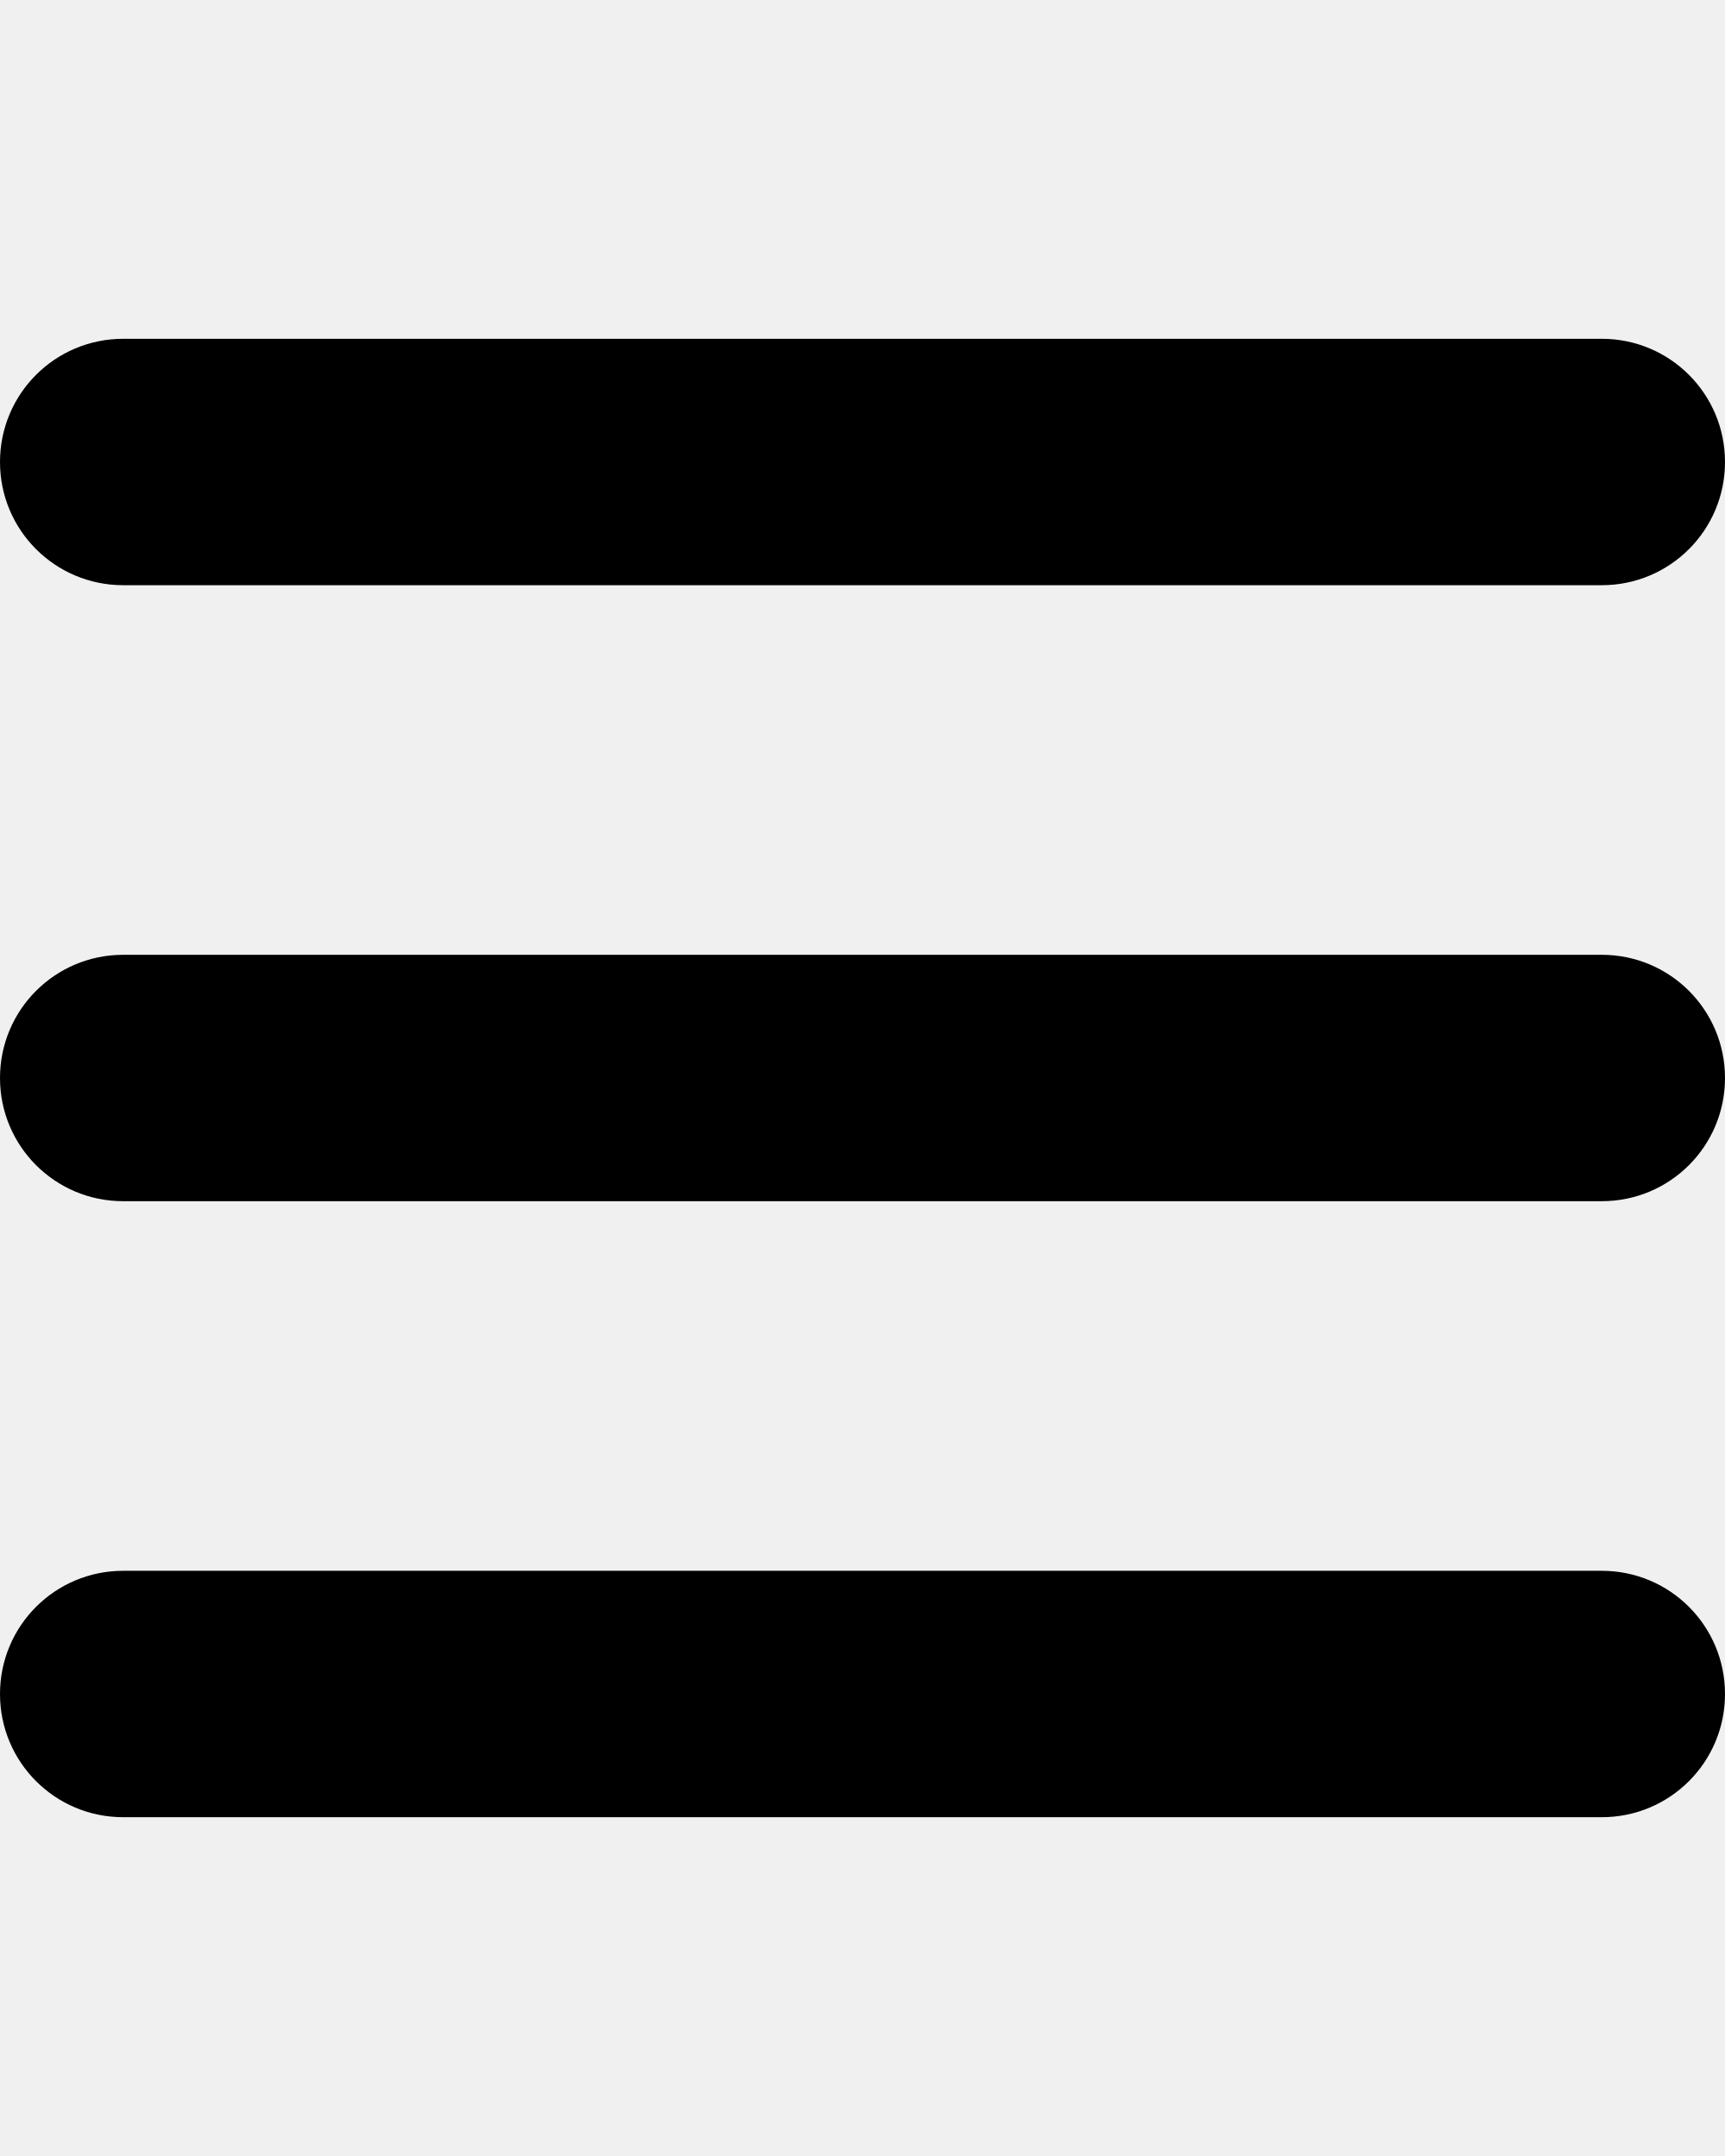
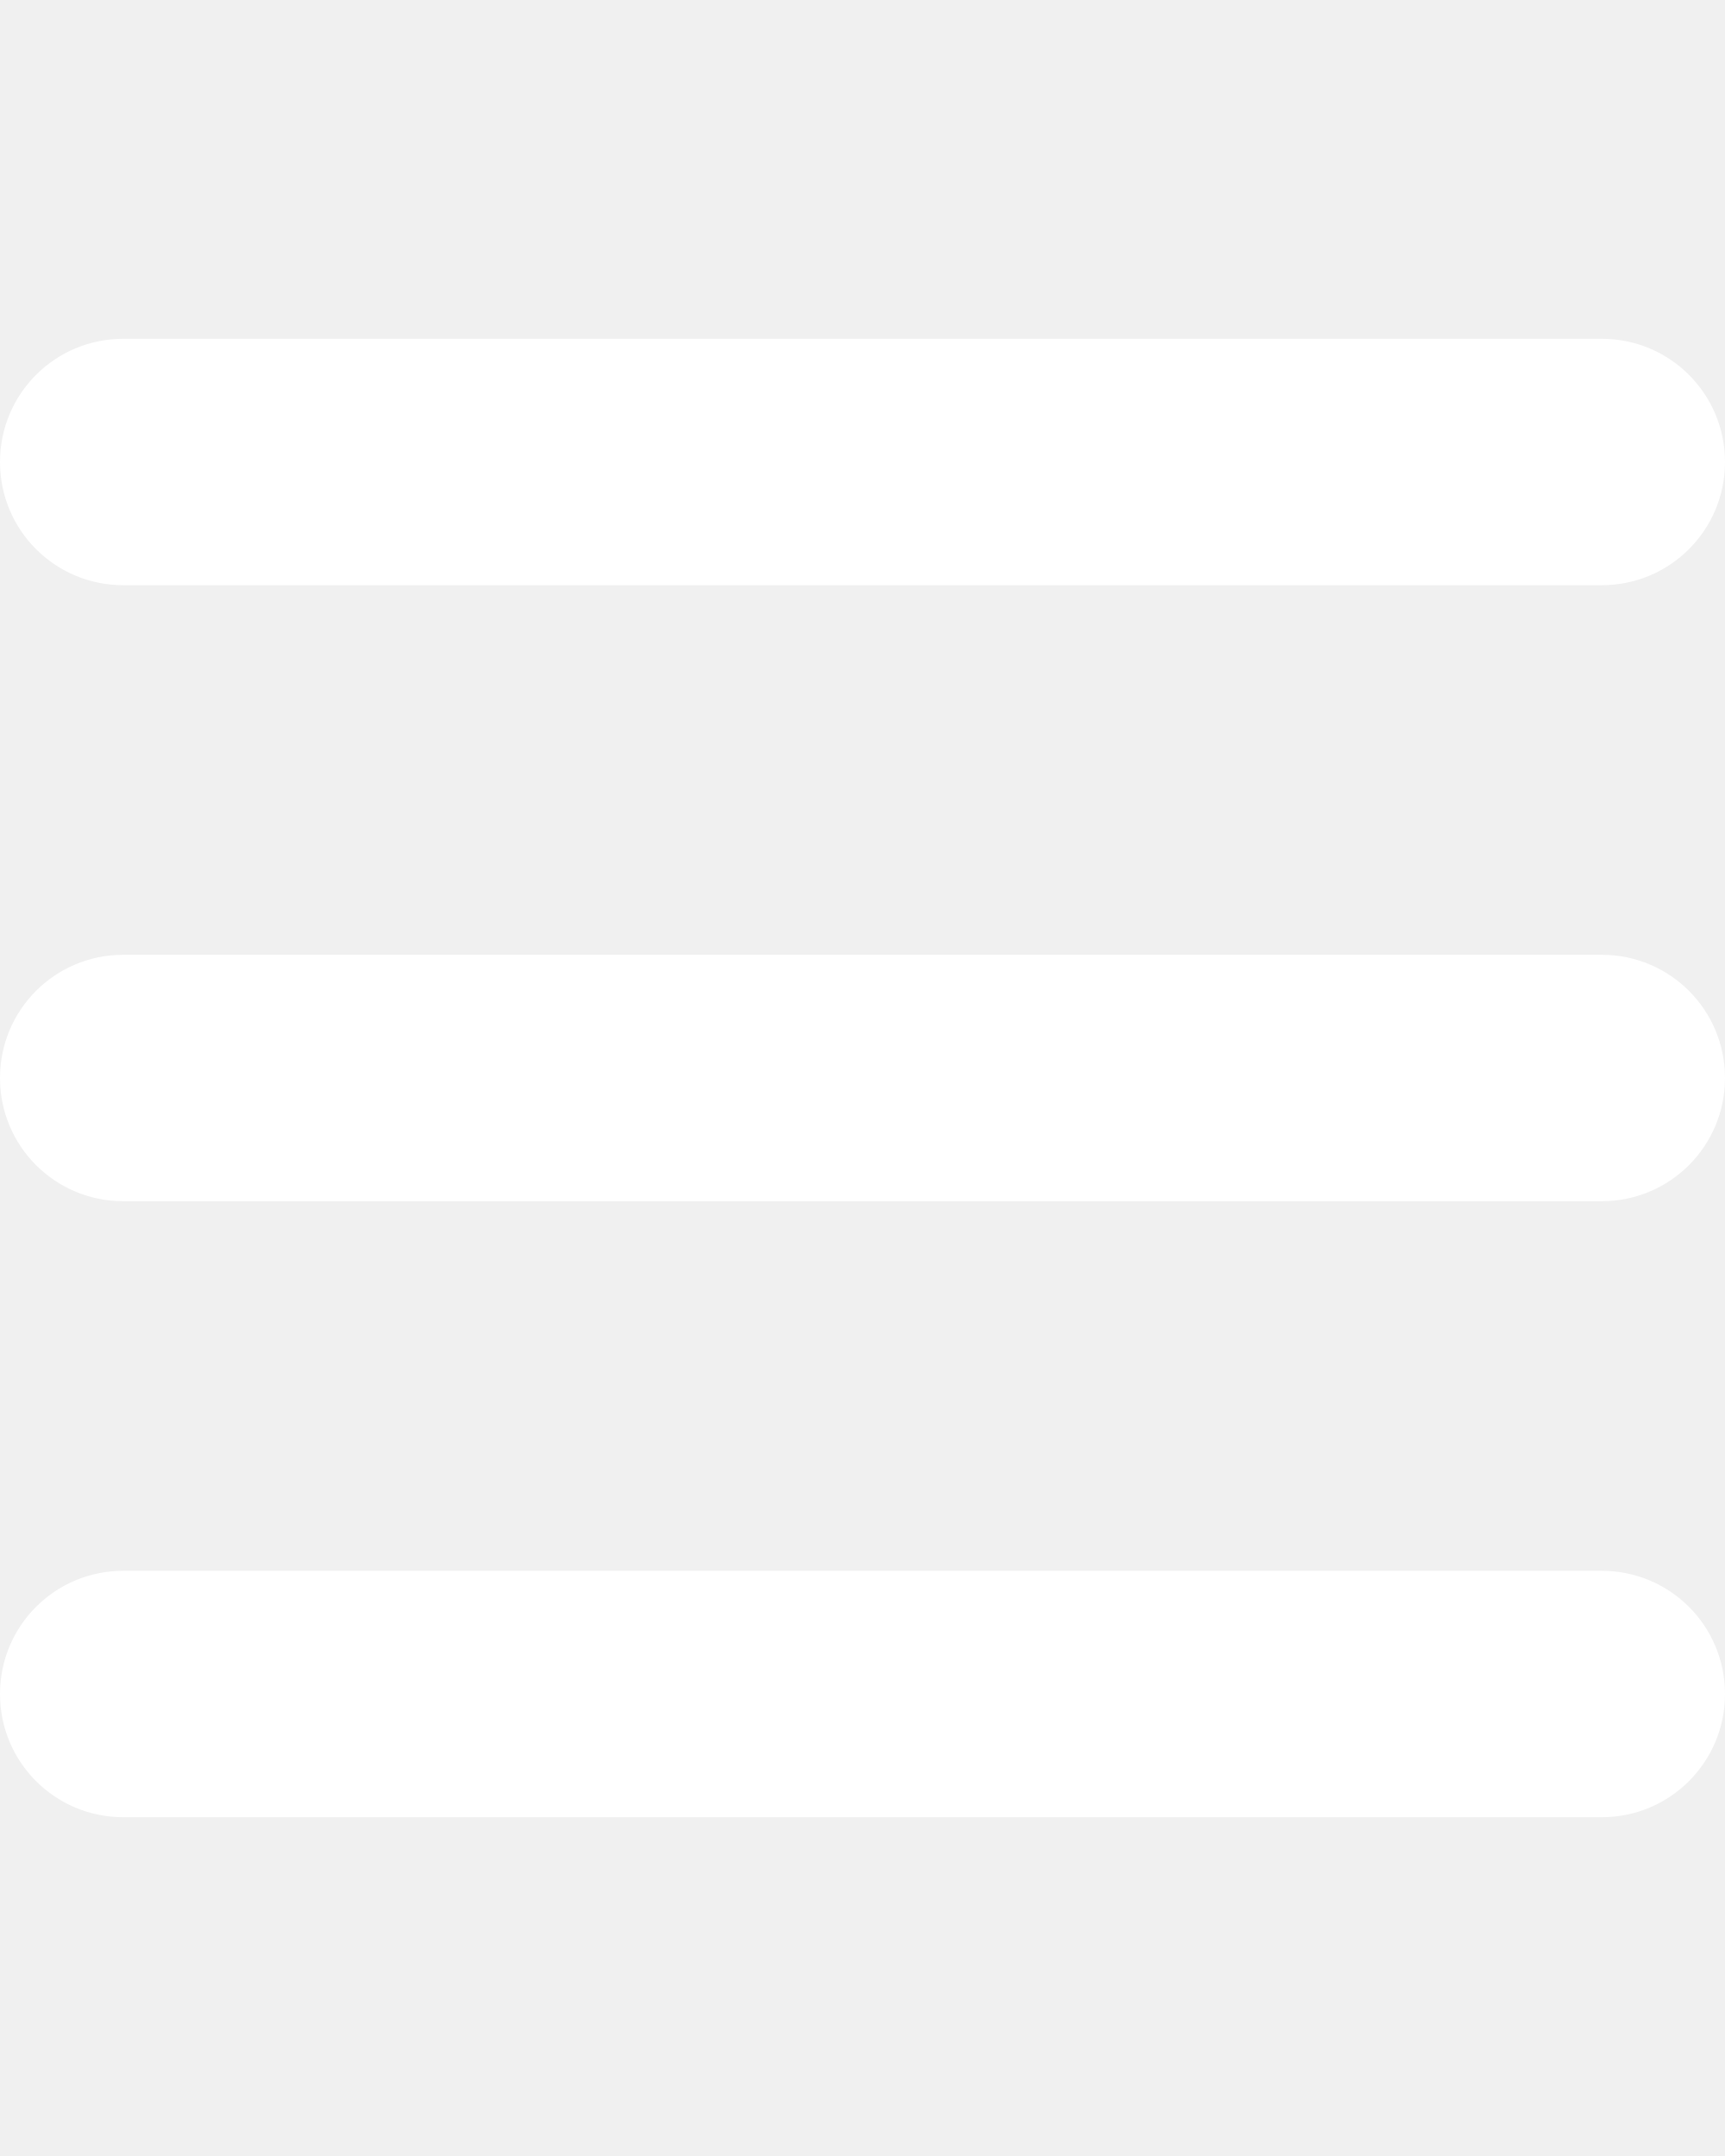
- <svg xmlns="http://www.w3.org/2000/svg" height="20" width="16" viewBox="0 0 448 512">
+ <svg xmlns="http://www.w3.org/2000/svg" fill="white" height="20" width="16" viewBox="0 0 448 512">
  <path d="M0 96C0 78.3 14.3 64 32 64l384 0c17.7 0 32 14.3 32 32s-14.3 32-32 32L32 128C14.3 128 0 113.7 0 96zM0 256c0-17.7 14.3-32 32-32l384 0c17.7 0 32 14.3 32 32s-14.3 32-32 32L32 288c-17.7 0-32-14.3-32-32zM448 416c0 17.7-14.3 32-32 32L32 448c-17.7 0-32-14.3-32-32s14.3-32 32-32l384 0c17.7 0 32 14.3 32 32z" />
</svg>
